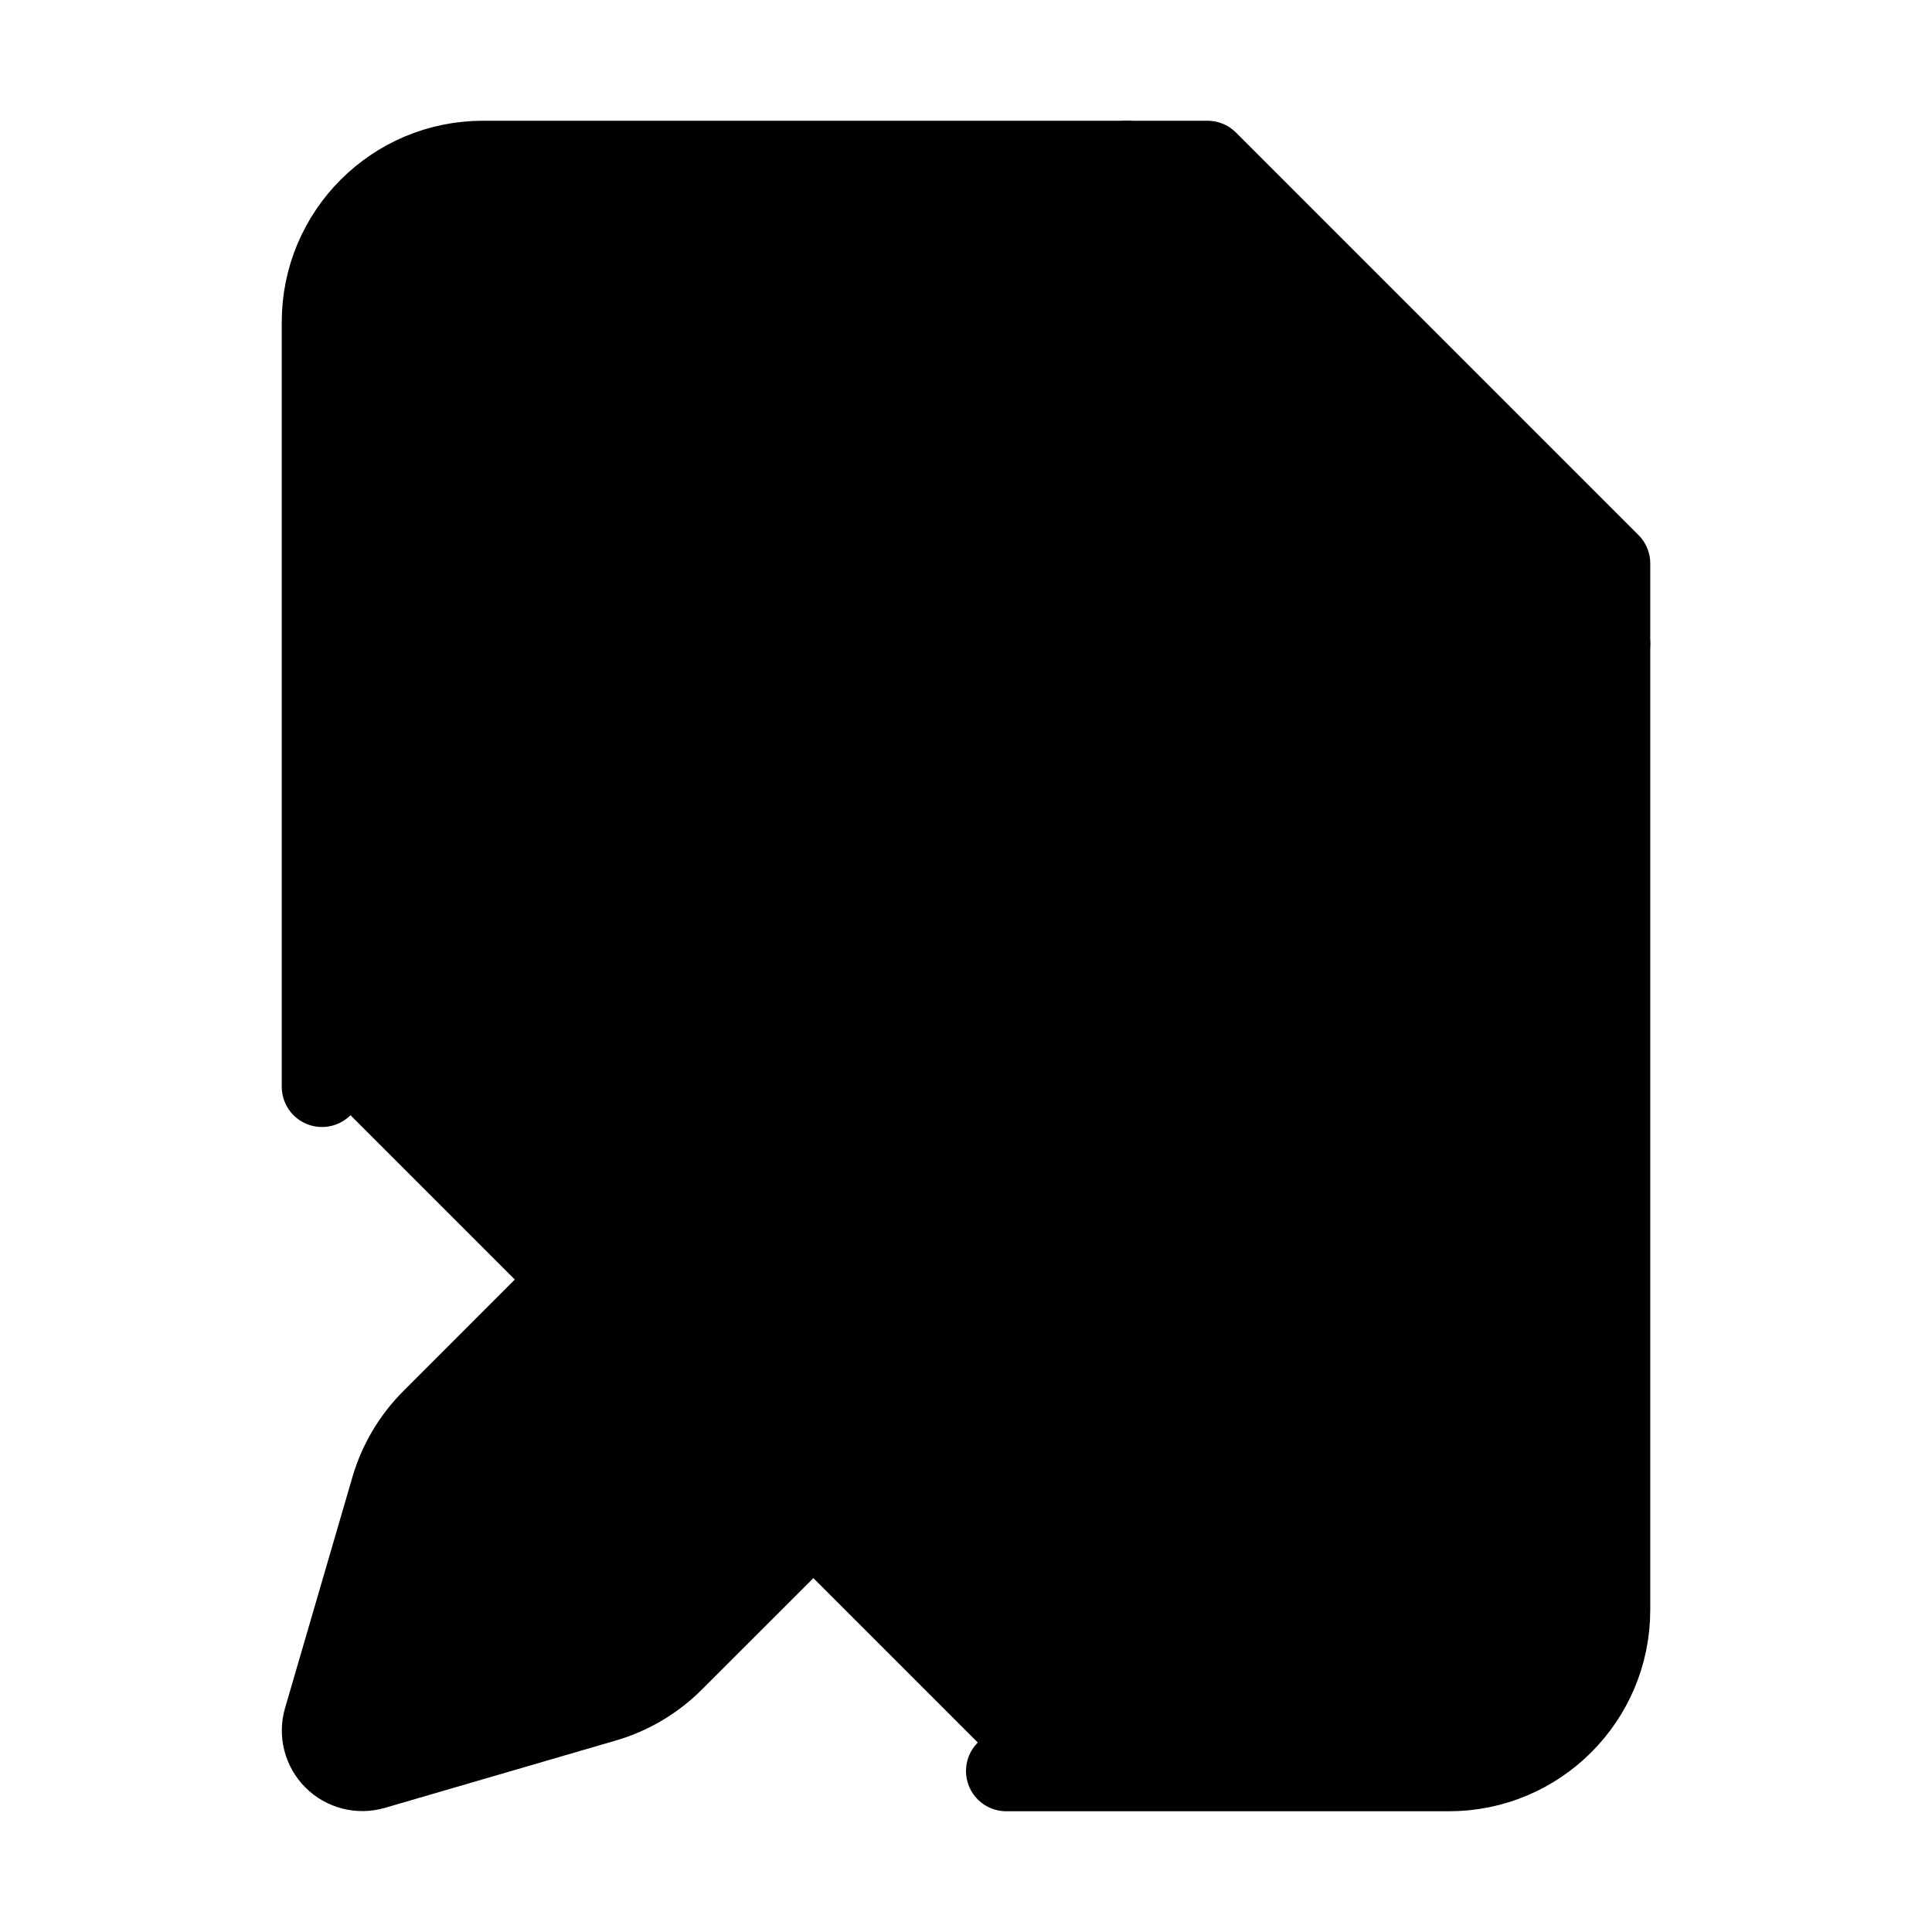
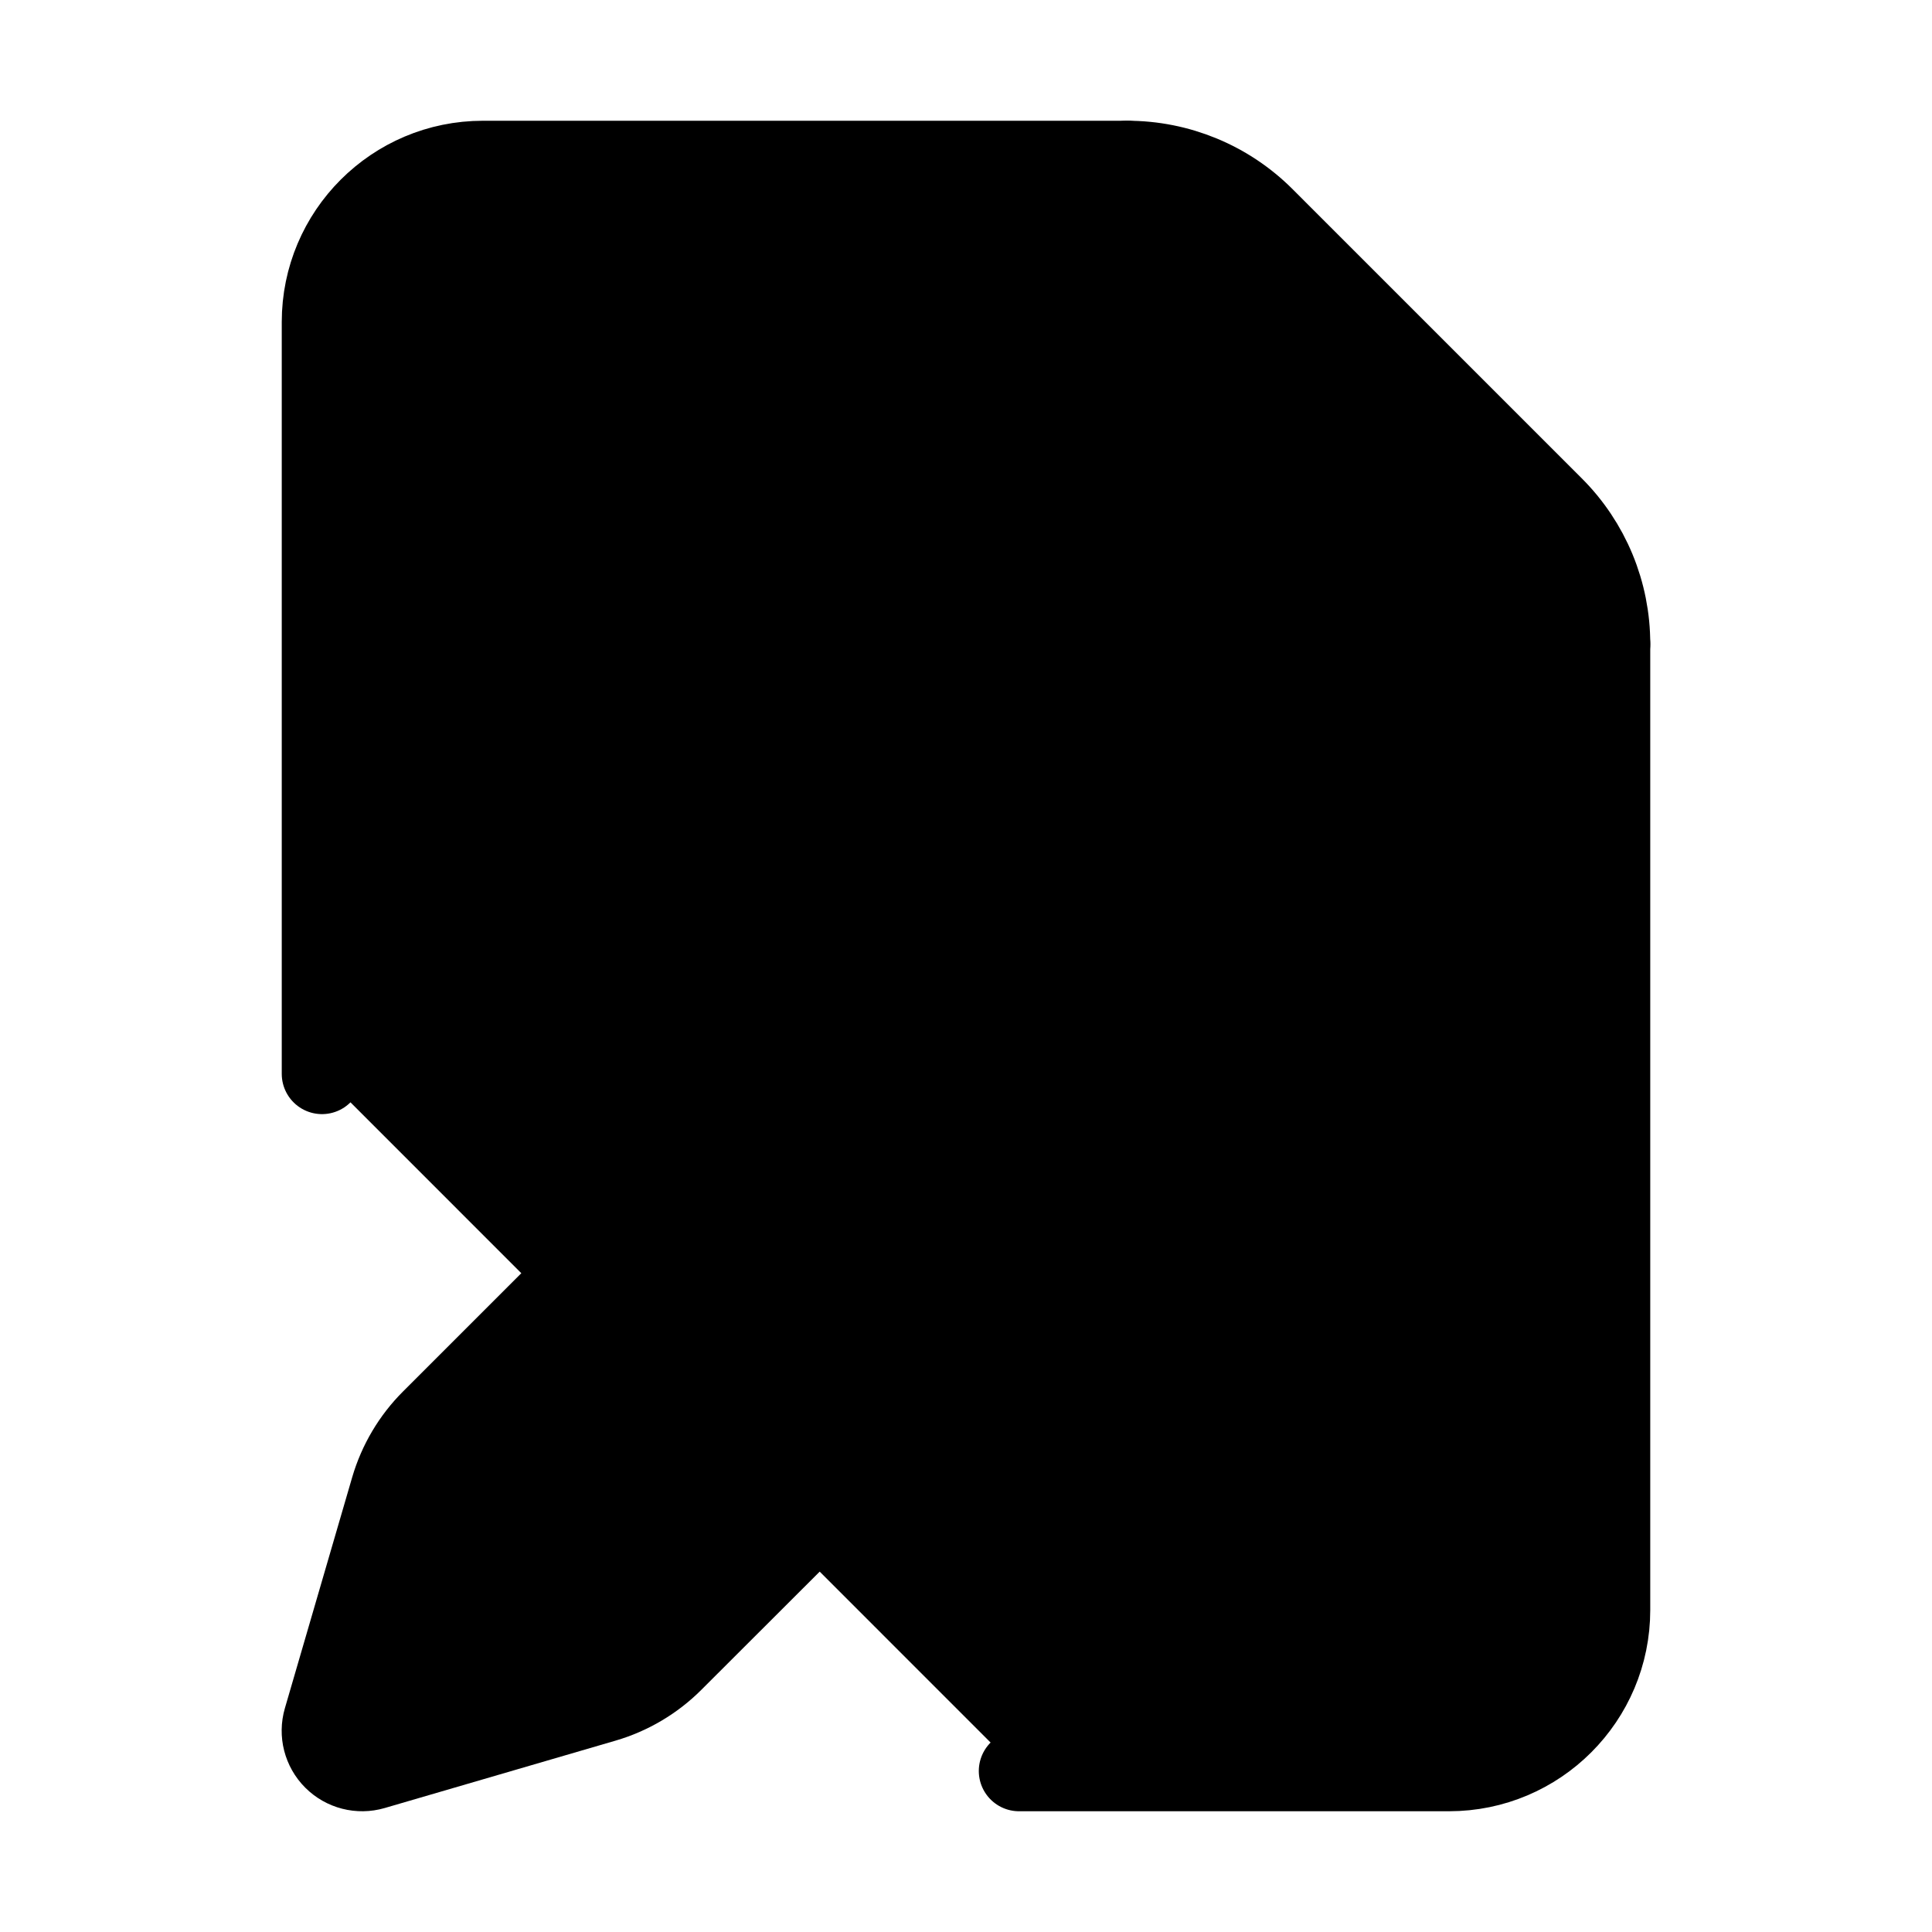
<svg xmlns="http://www.w3.org/2000/svg" width="24" height="24" viewBox="0 0 24 24" fill="currentColor" stroke="currentColor" stroke-width="calc((100vw - 100vh) / 10)" stroke-linecap="round" stroke-linejoin="round">
-   <path vector-effect="non-scaling-stroke" d="M12.5 22H18a2 2 0 0 0 2-2V7l-5-5H6a2 2 0 0 0-2 2v9.5" />
-   <path vector-effect="non-scaling-stroke" d="M14 2v4a2 2 0 0 0 2 2h4" />
-   <path vector-effect="non-scaling-stroke" d="M13.378 15.626a1 1 0 1 0-3.004-3.004l-5.01 5.012a2 2 0 0 0-.506.854l-.837 2.87a.5.5 0 0 0 .62.62l2.87-.837a2 2 0 0 0 .854-.506z" />
+   <path vector-effect="non-scaling-stroke" d="M12.659 22H18a2 2 0 0 0 2-2V8a2.4 2.4 0 0 0-.706-1.706l-3.588-3.588A2.4 2.4 0 0 0 14 2H6a2 2 0 0 0-2 2v9.34" />
+   <path vector-effect="non-scaling-stroke" d="M14 2v5a1 1 0 0 0 1 1h5" />
+   <path vector-effect="non-scaling-stroke" d="M10.378 12.622a1 1 0 0 1 3 3.003L8.36 20.637a2 2 0 0 1-.854.506l-2.867.837a.5.5 0 0 1-.62-.62l.836-2.869a2 2 0 0 1 .506-.853z" />
</svg>
